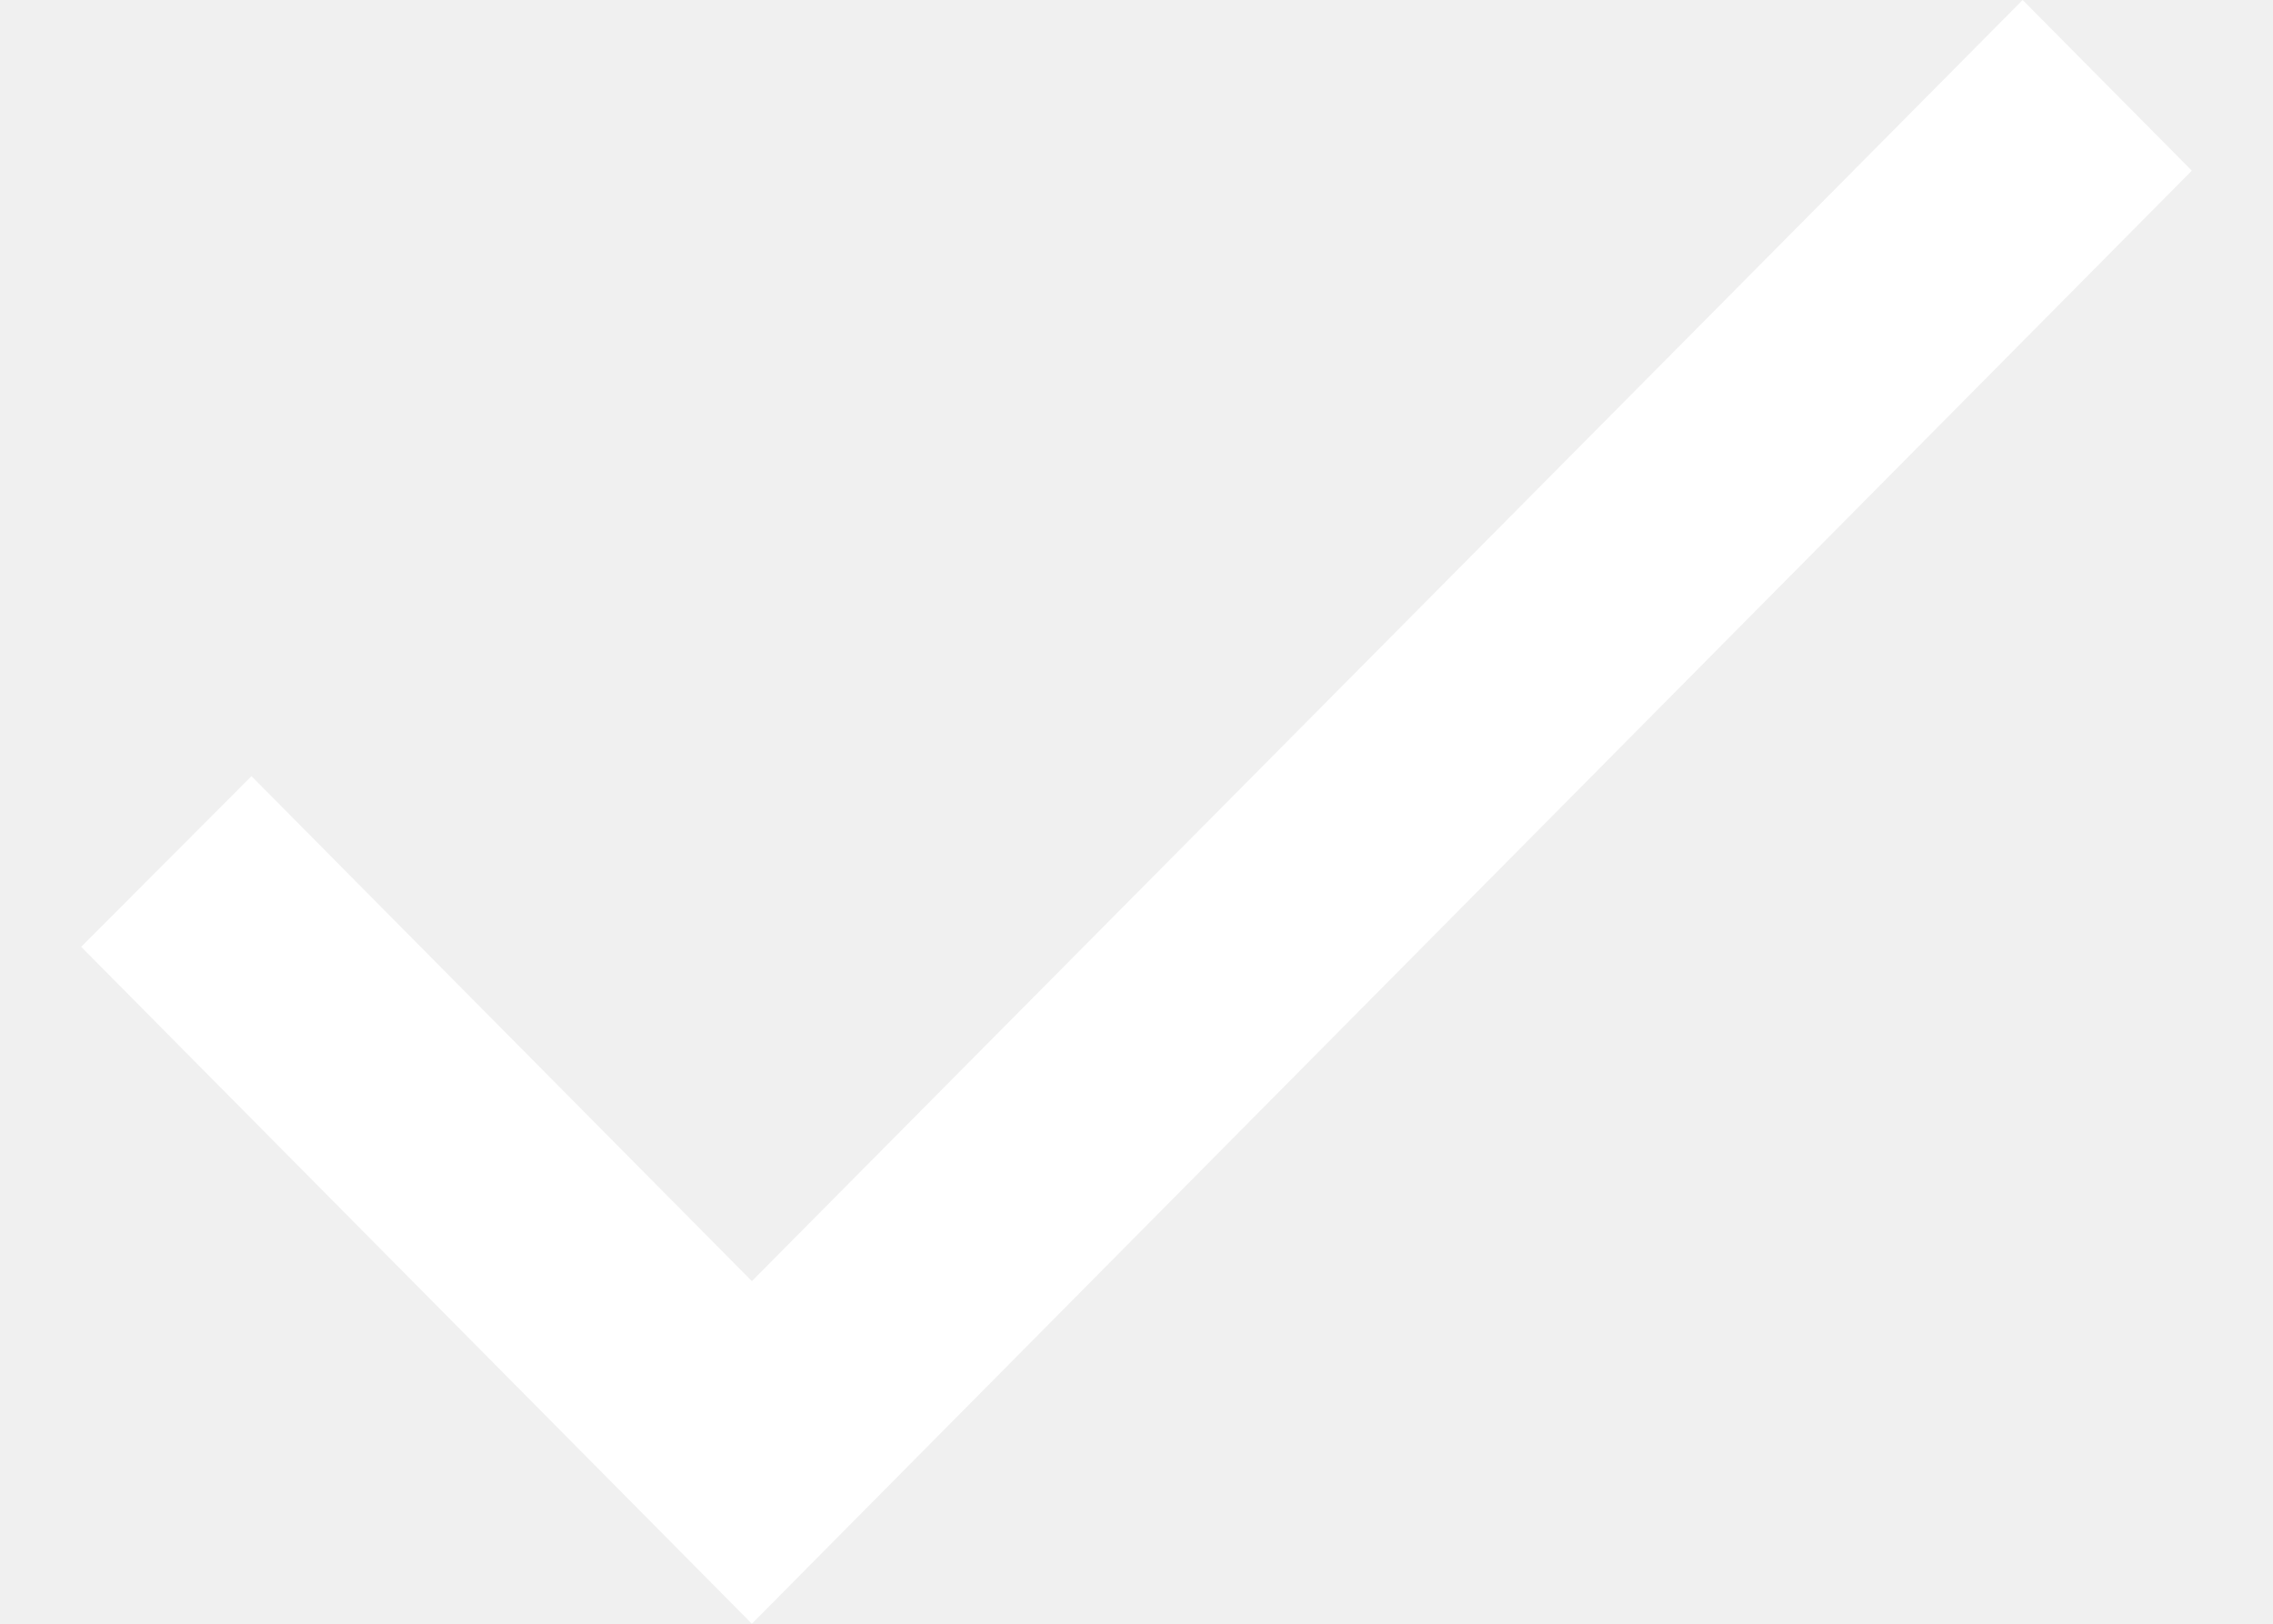
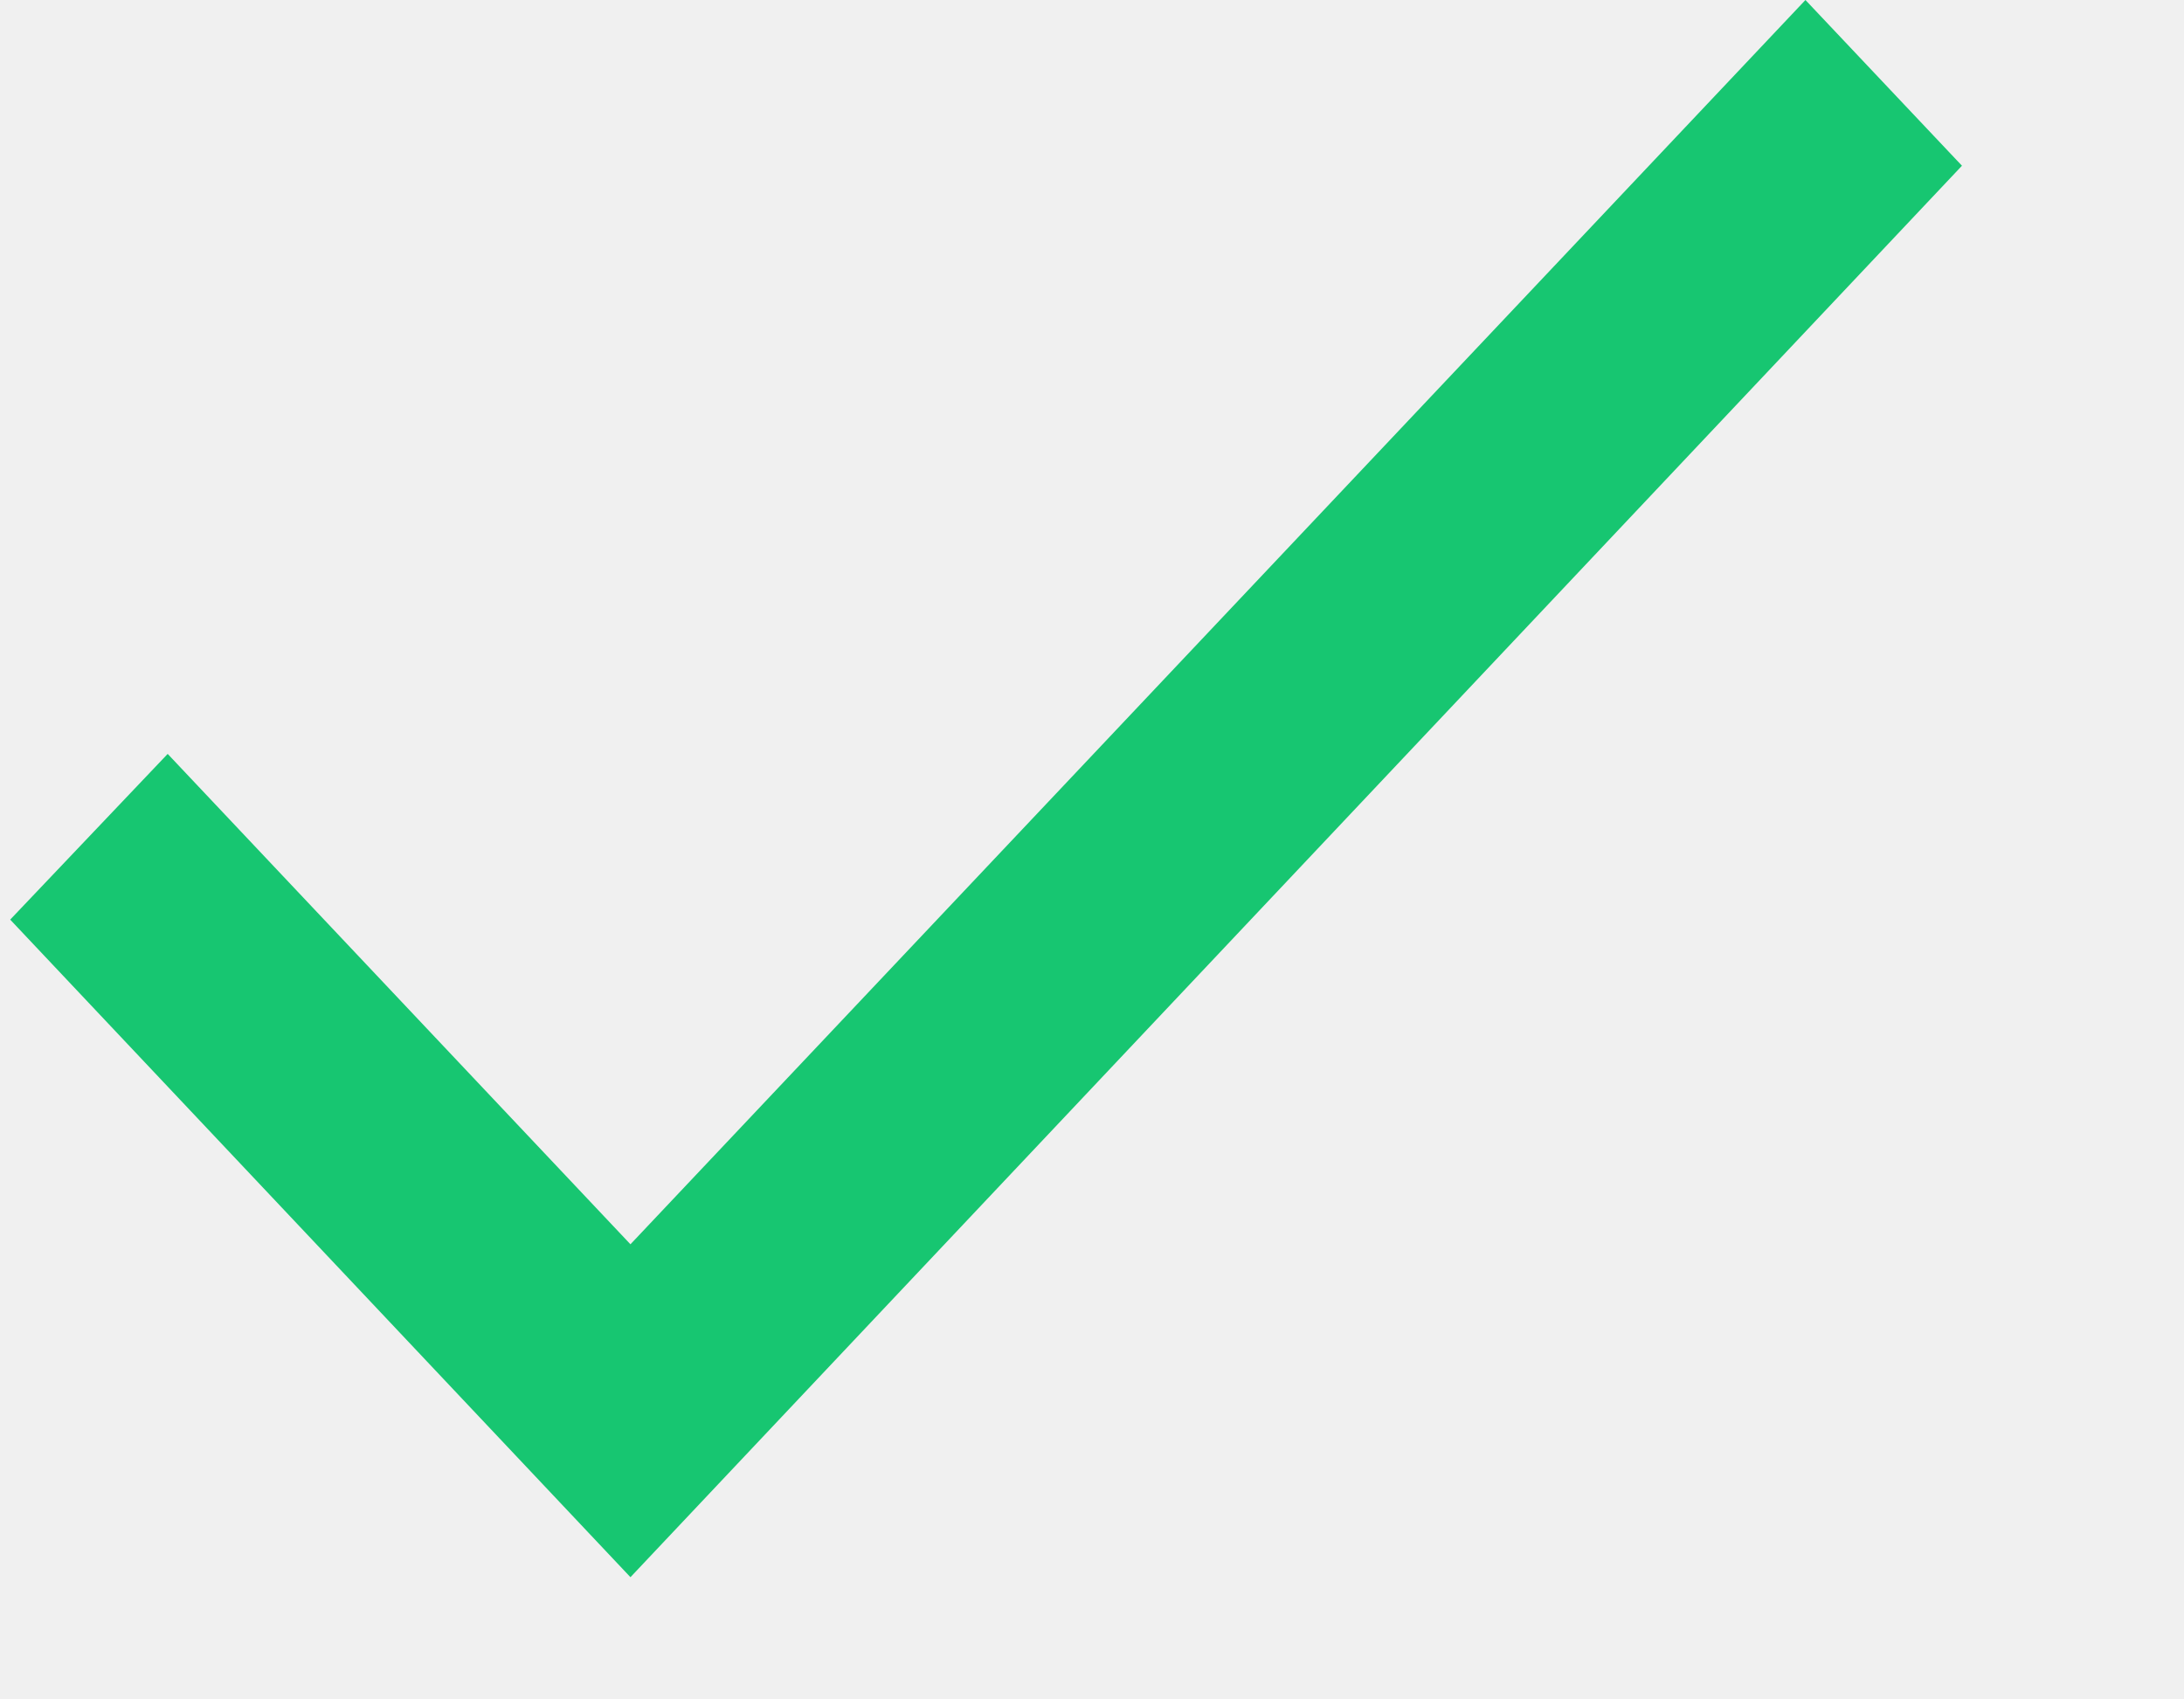
- <svg xmlns="http://www.w3.org/2000/svg" width="14" height="10" viewBox="0 0 14 10" fill="none">
-   <path d="M4.631 7.89L1.549 4.78L0.5 5.831L4.631 10L13.5 1.051L12.458 0L4.631 7.89Z" fill="white" />
+ <svg xmlns="http://www.w3.org/2000/svg" width="9" height="7" viewBox="0 0 9 7" fill="none">
+   <path d="M2.598 5.128L0.691 3.107L0.042 3.79L2.598 6.5L8.085 0.683L7.44 0L2.598 5.128Z" fill="#17C671" />
</svg>
